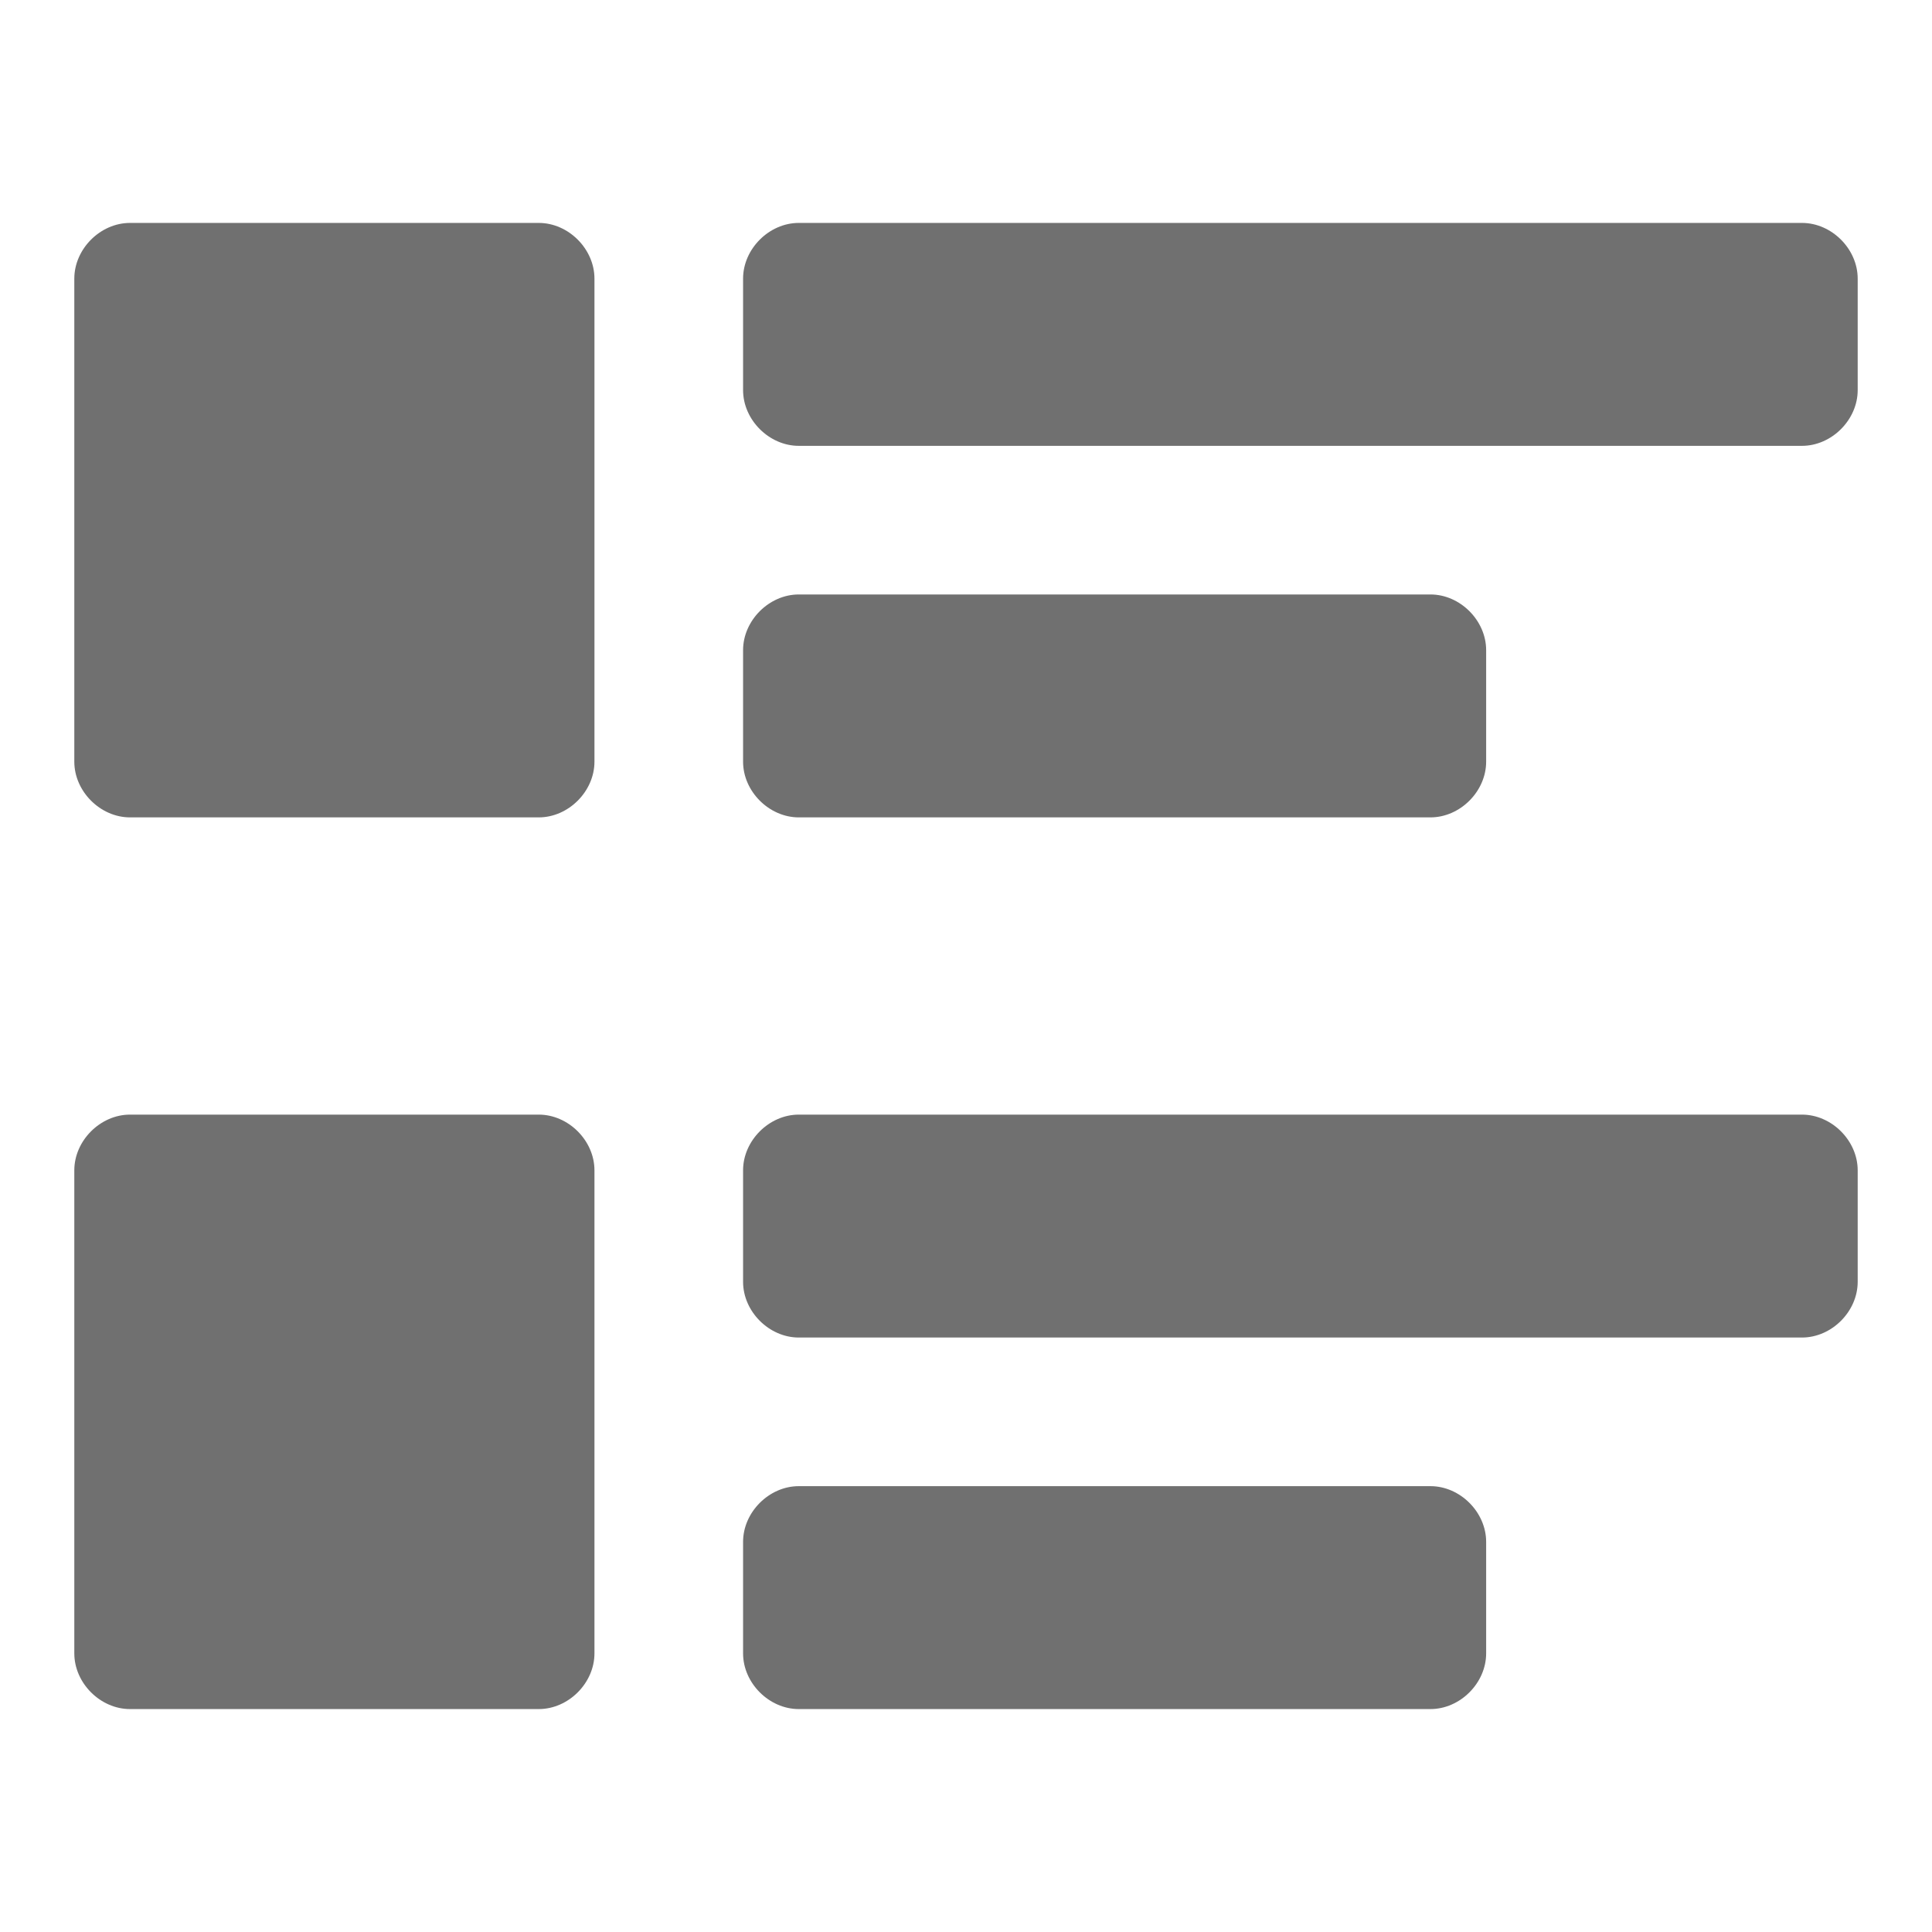
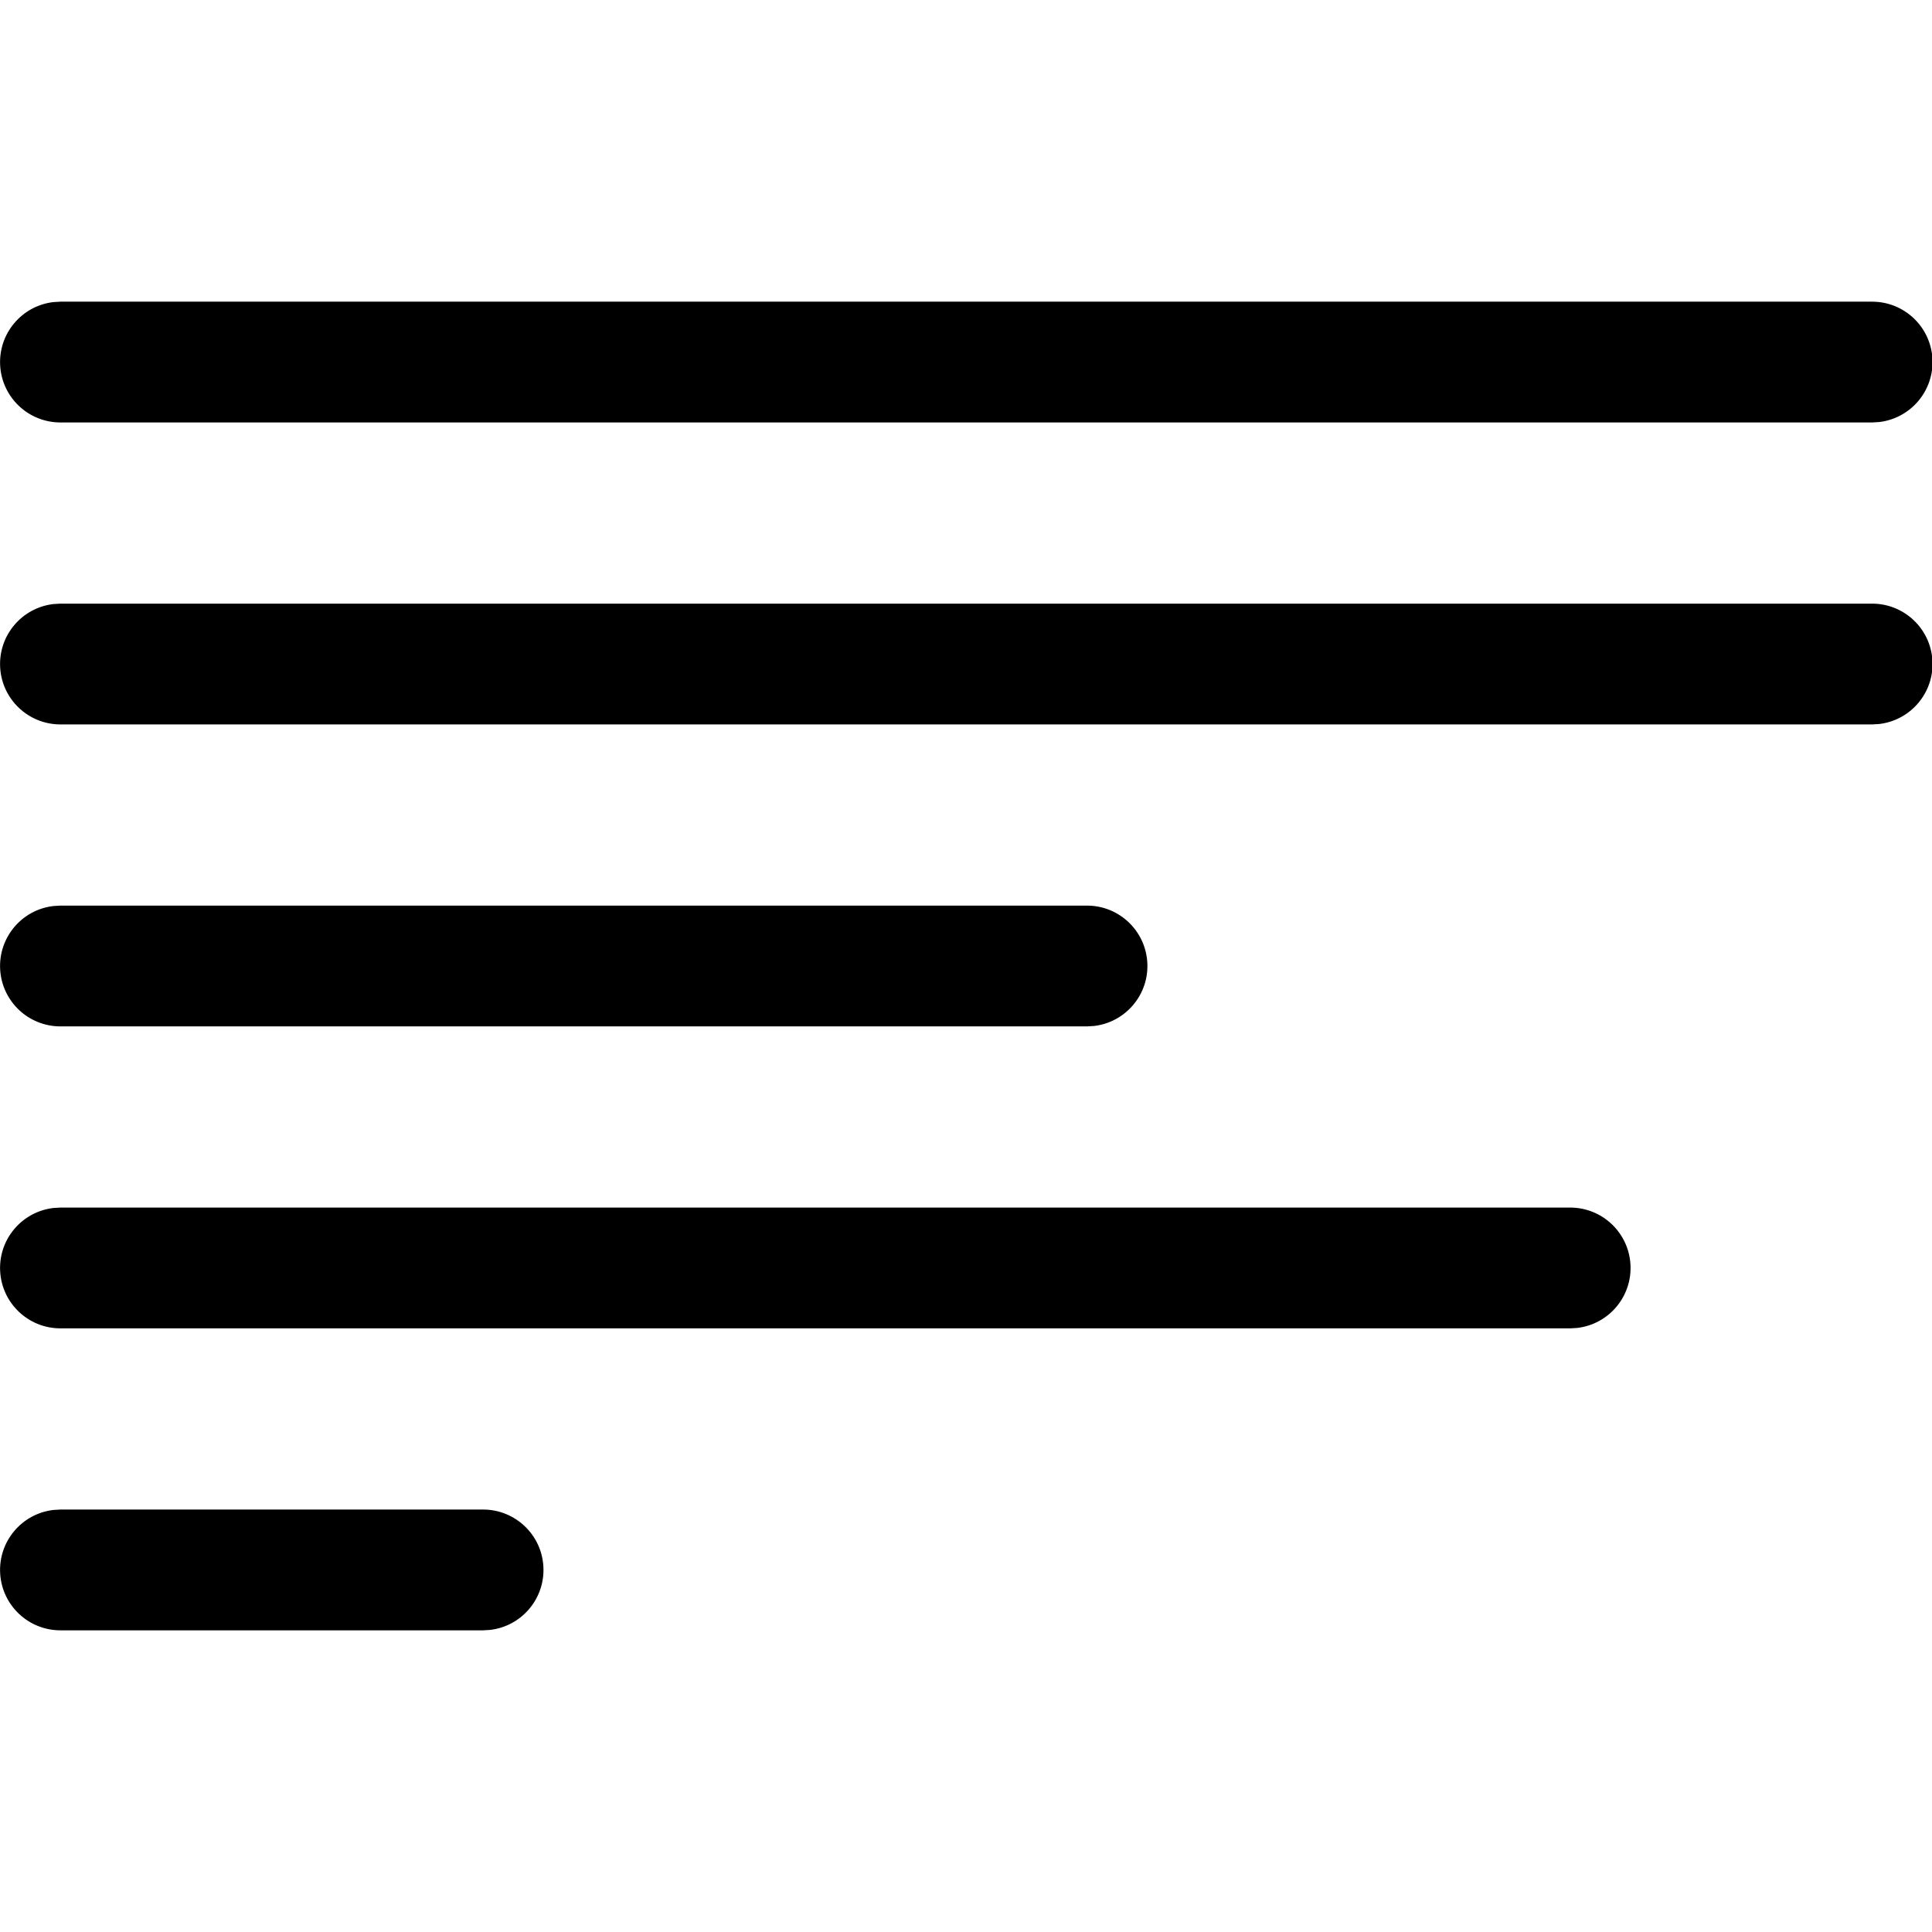
- <svg xmlns="http://www.w3.org/2000/svg" t="1634110453667" class="icon" viewBox="0 0 1024 1024" version="1.1" p-id="7181" width="128" height="128">
-   <path d="M285.538 118.154h-216.615C53.169 118.154 39.385 131.938 39.385 147.692v256c0 15.754 13.785 29.538 29.538 29.538h216.615c15.754 0 29.538-13.785 29.538-29.538v-256c0-15.754-13.785-29.538-29.538-29.538z m669.538 0h-531.692c-15.754 0-29.538 13.785-29.538 29.538v59.077c0 15.754 13.785 29.538 29.538 29.538h531.692c15.754 0 29.538-13.785 29.538-29.538v-59.077c0-15.754-13.785-29.538-29.538-29.538z m-531.692 315.077h334.769c15.754 0 29.538-13.785 29.538-29.538v-59.077c0-15.754-13.785-29.538-29.538-29.538h-334.769c-15.754 0-29.538 13.785-29.538 29.538v59.077c0 15.754 13.785 29.538 29.538 29.538z m-137.846 157.538h-216.615c-15.754 0-29.538 13.785-29.538 29.538v256c0 15.754 13.785 29.538 29.538 29.538h216.615c15.754 0 29.538-13.785 29.538-29.538v-256c0-15.754-13.785-29.538-29.538-29.538z m669.538 0h-531.692c-15.754 0-29.538 13.785-29.538 29.538v59.077c0 15.754 13.785 29.538 29.538 29.538h531.692c15.754 0 29.538-13.785 29.538-29.538v-59.077c0-15.754-13.785-29.538-29.538-29.538z m-196.923 196.923h-334.769c-15.754 0-29.538 13.785-29.538 29.538v59.077c0 15.754 13.785 29.538 29.538 29.538h334.769c15.754 0 29.538-13.785 29.538-29.538v-59.077c0-15.754-13.785-29.538-29.538-29.538z" p-id="7182" data-spm-anchor-id="a313x.7781069.0.i0" class="selected" fill="#707070" />
+ <svg xmlns="http://www.w3.org/2000/svg" t="1647519685812" class="icon" viewBox="0 0 1489 1024" version="1.1" p-id="1700" width="128" height="128">
+   <path d="M837.818 465.455a46.545 46.545 0 0 1 5.446 92.765L837.818 558.545H46.545a46.545 46.545 0 0 1-5.446-92.765L46.545 465.455h791.273zM1442.909 232.727a46.545 46.545 0 0 1 5.446 92.765L1442.909 325.818H46.545a46.545 46.545 0 0 1-5.446-92.765L46.545 232.727h1396.364zM1442.909 0a46.545 46.545 0 0 1 5.446 92.765L1442.909 93.091H46.545A46.545 46.545 0 0 1 41.1 0.326L46.545 0h1396.364zM372.364 930.909a46.545 46.545 0 0 1 5.446 92.765L372.364 1024H46.545a46.545 46.545 0 0 1-5.446-92.765L46.545 930.909h325.818zM1210.182 698.182a46.545 46.545 0 0 1 5.446 92.765L1210.182 791.273H46.545a46.545 46.545 0 0 1-5.446-92.765L46.545 698.182h1163.636z" p-id="1701" />
</svg>
